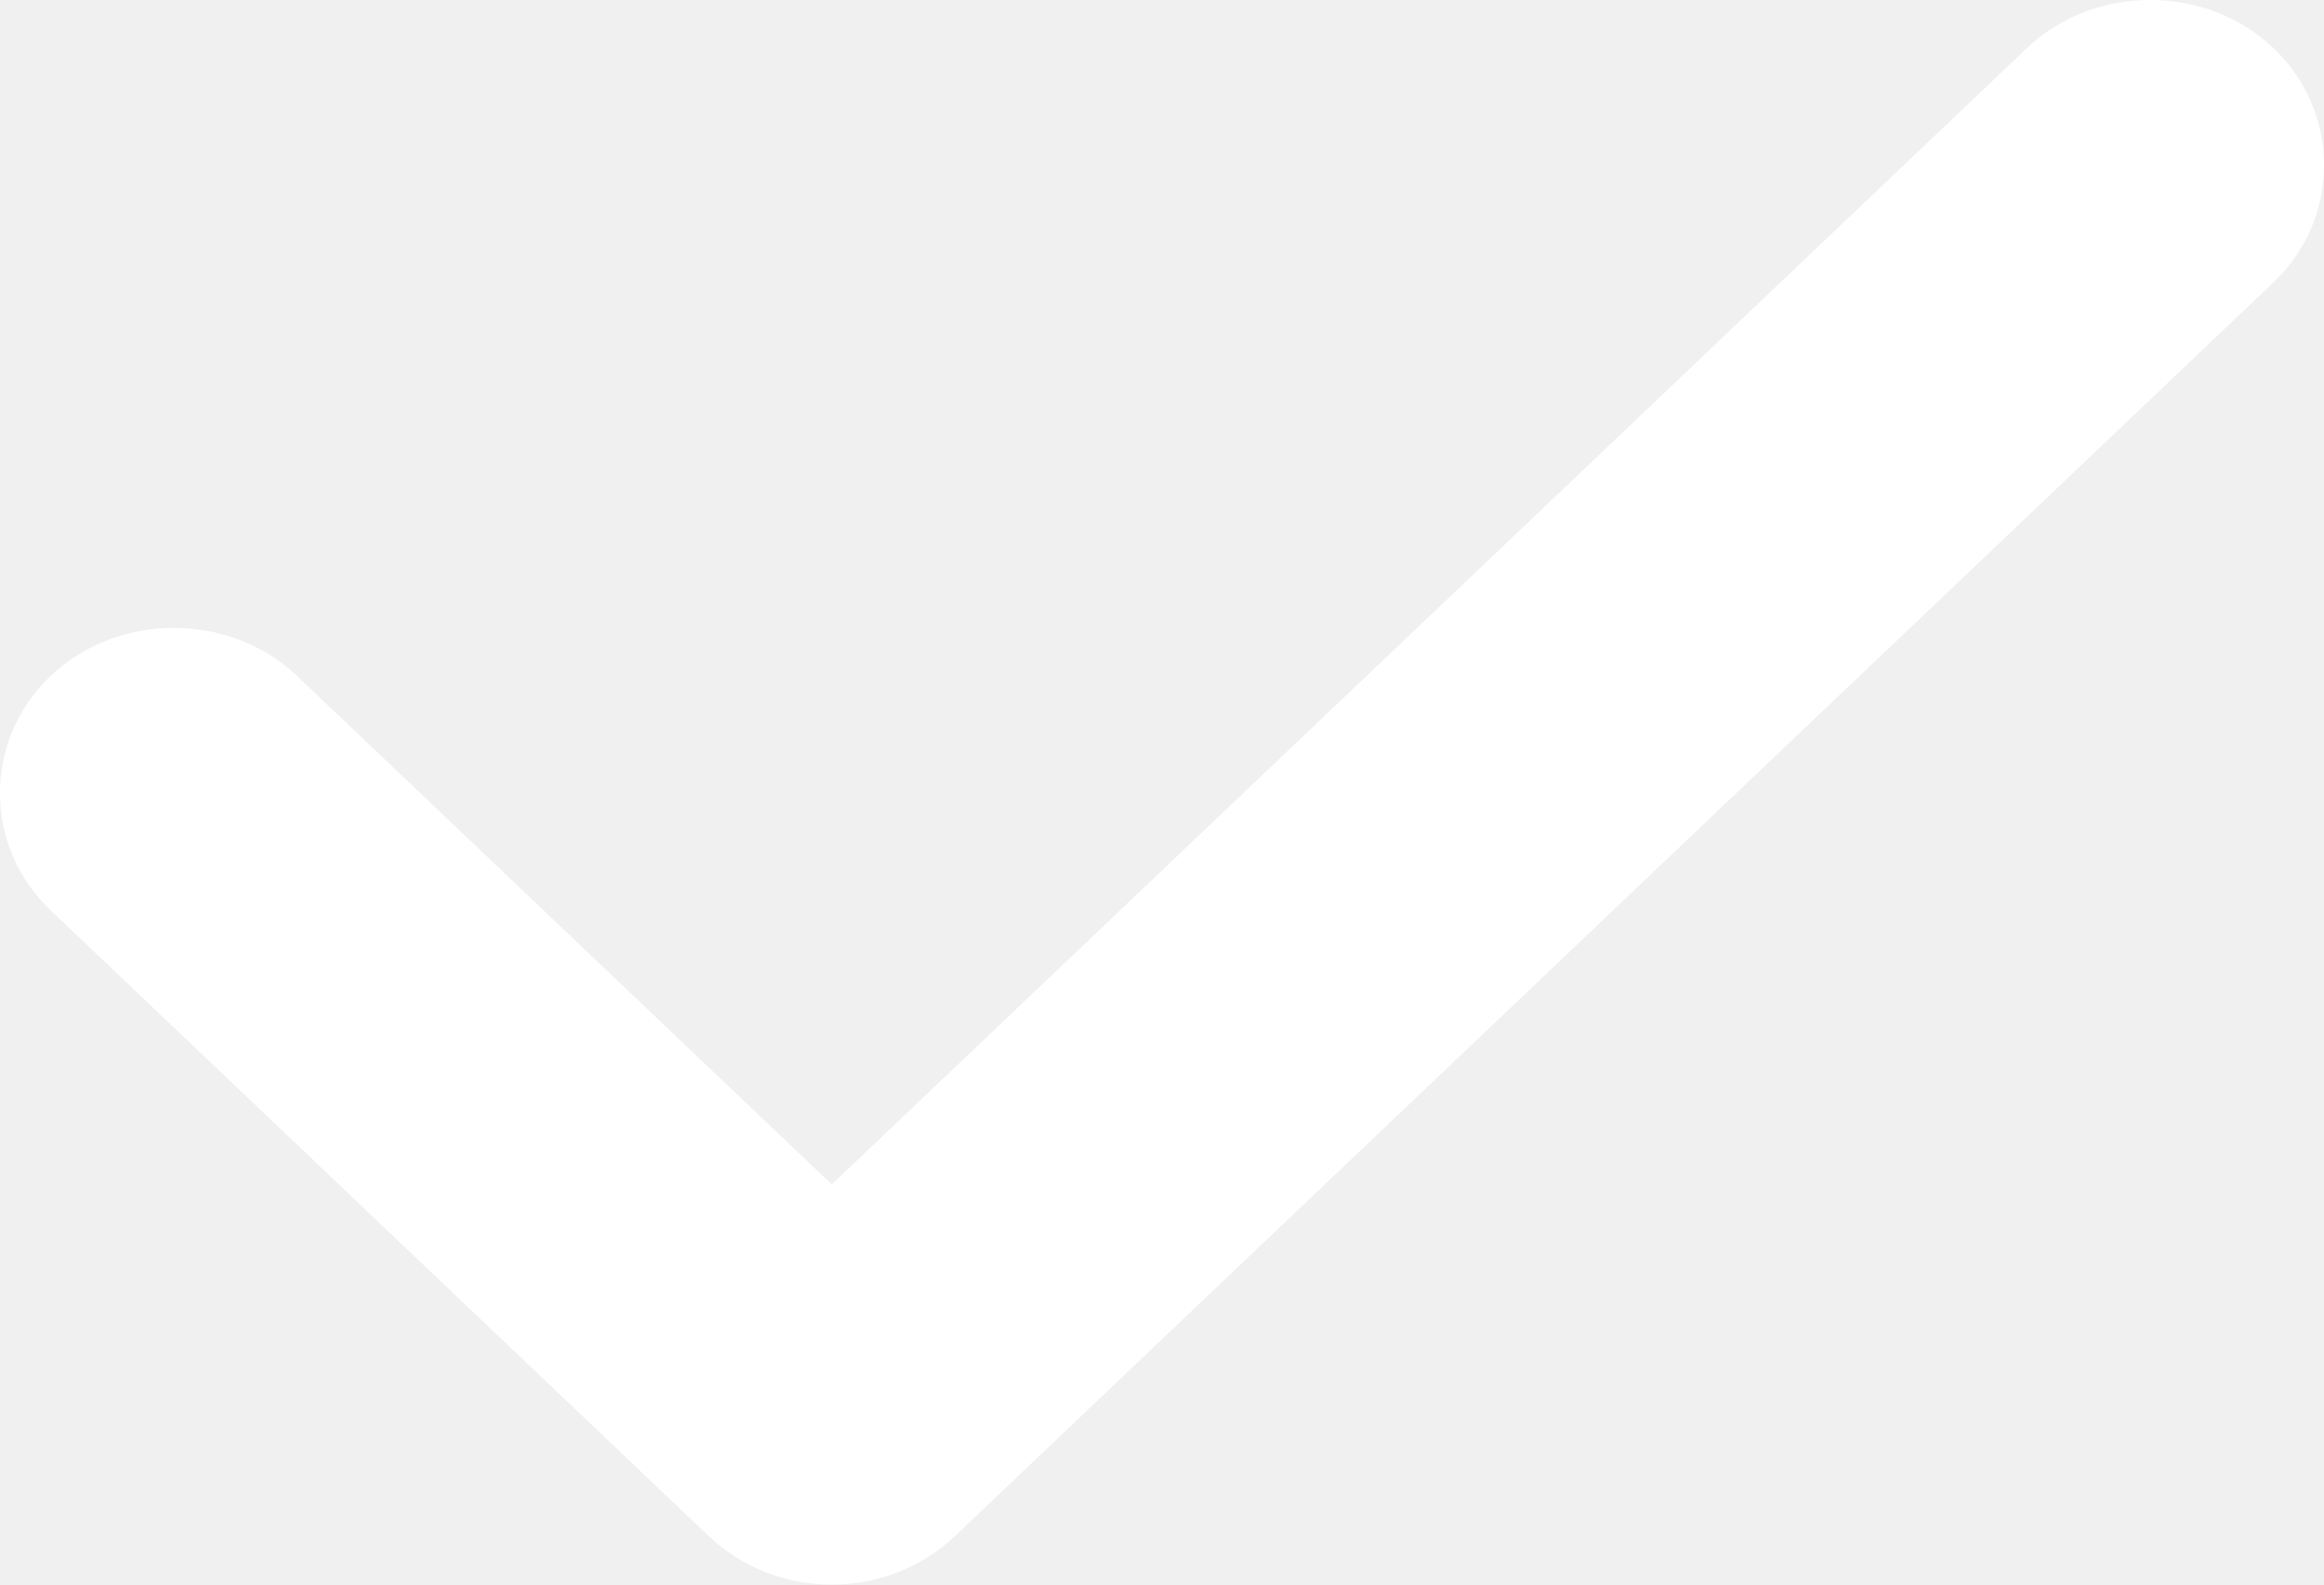
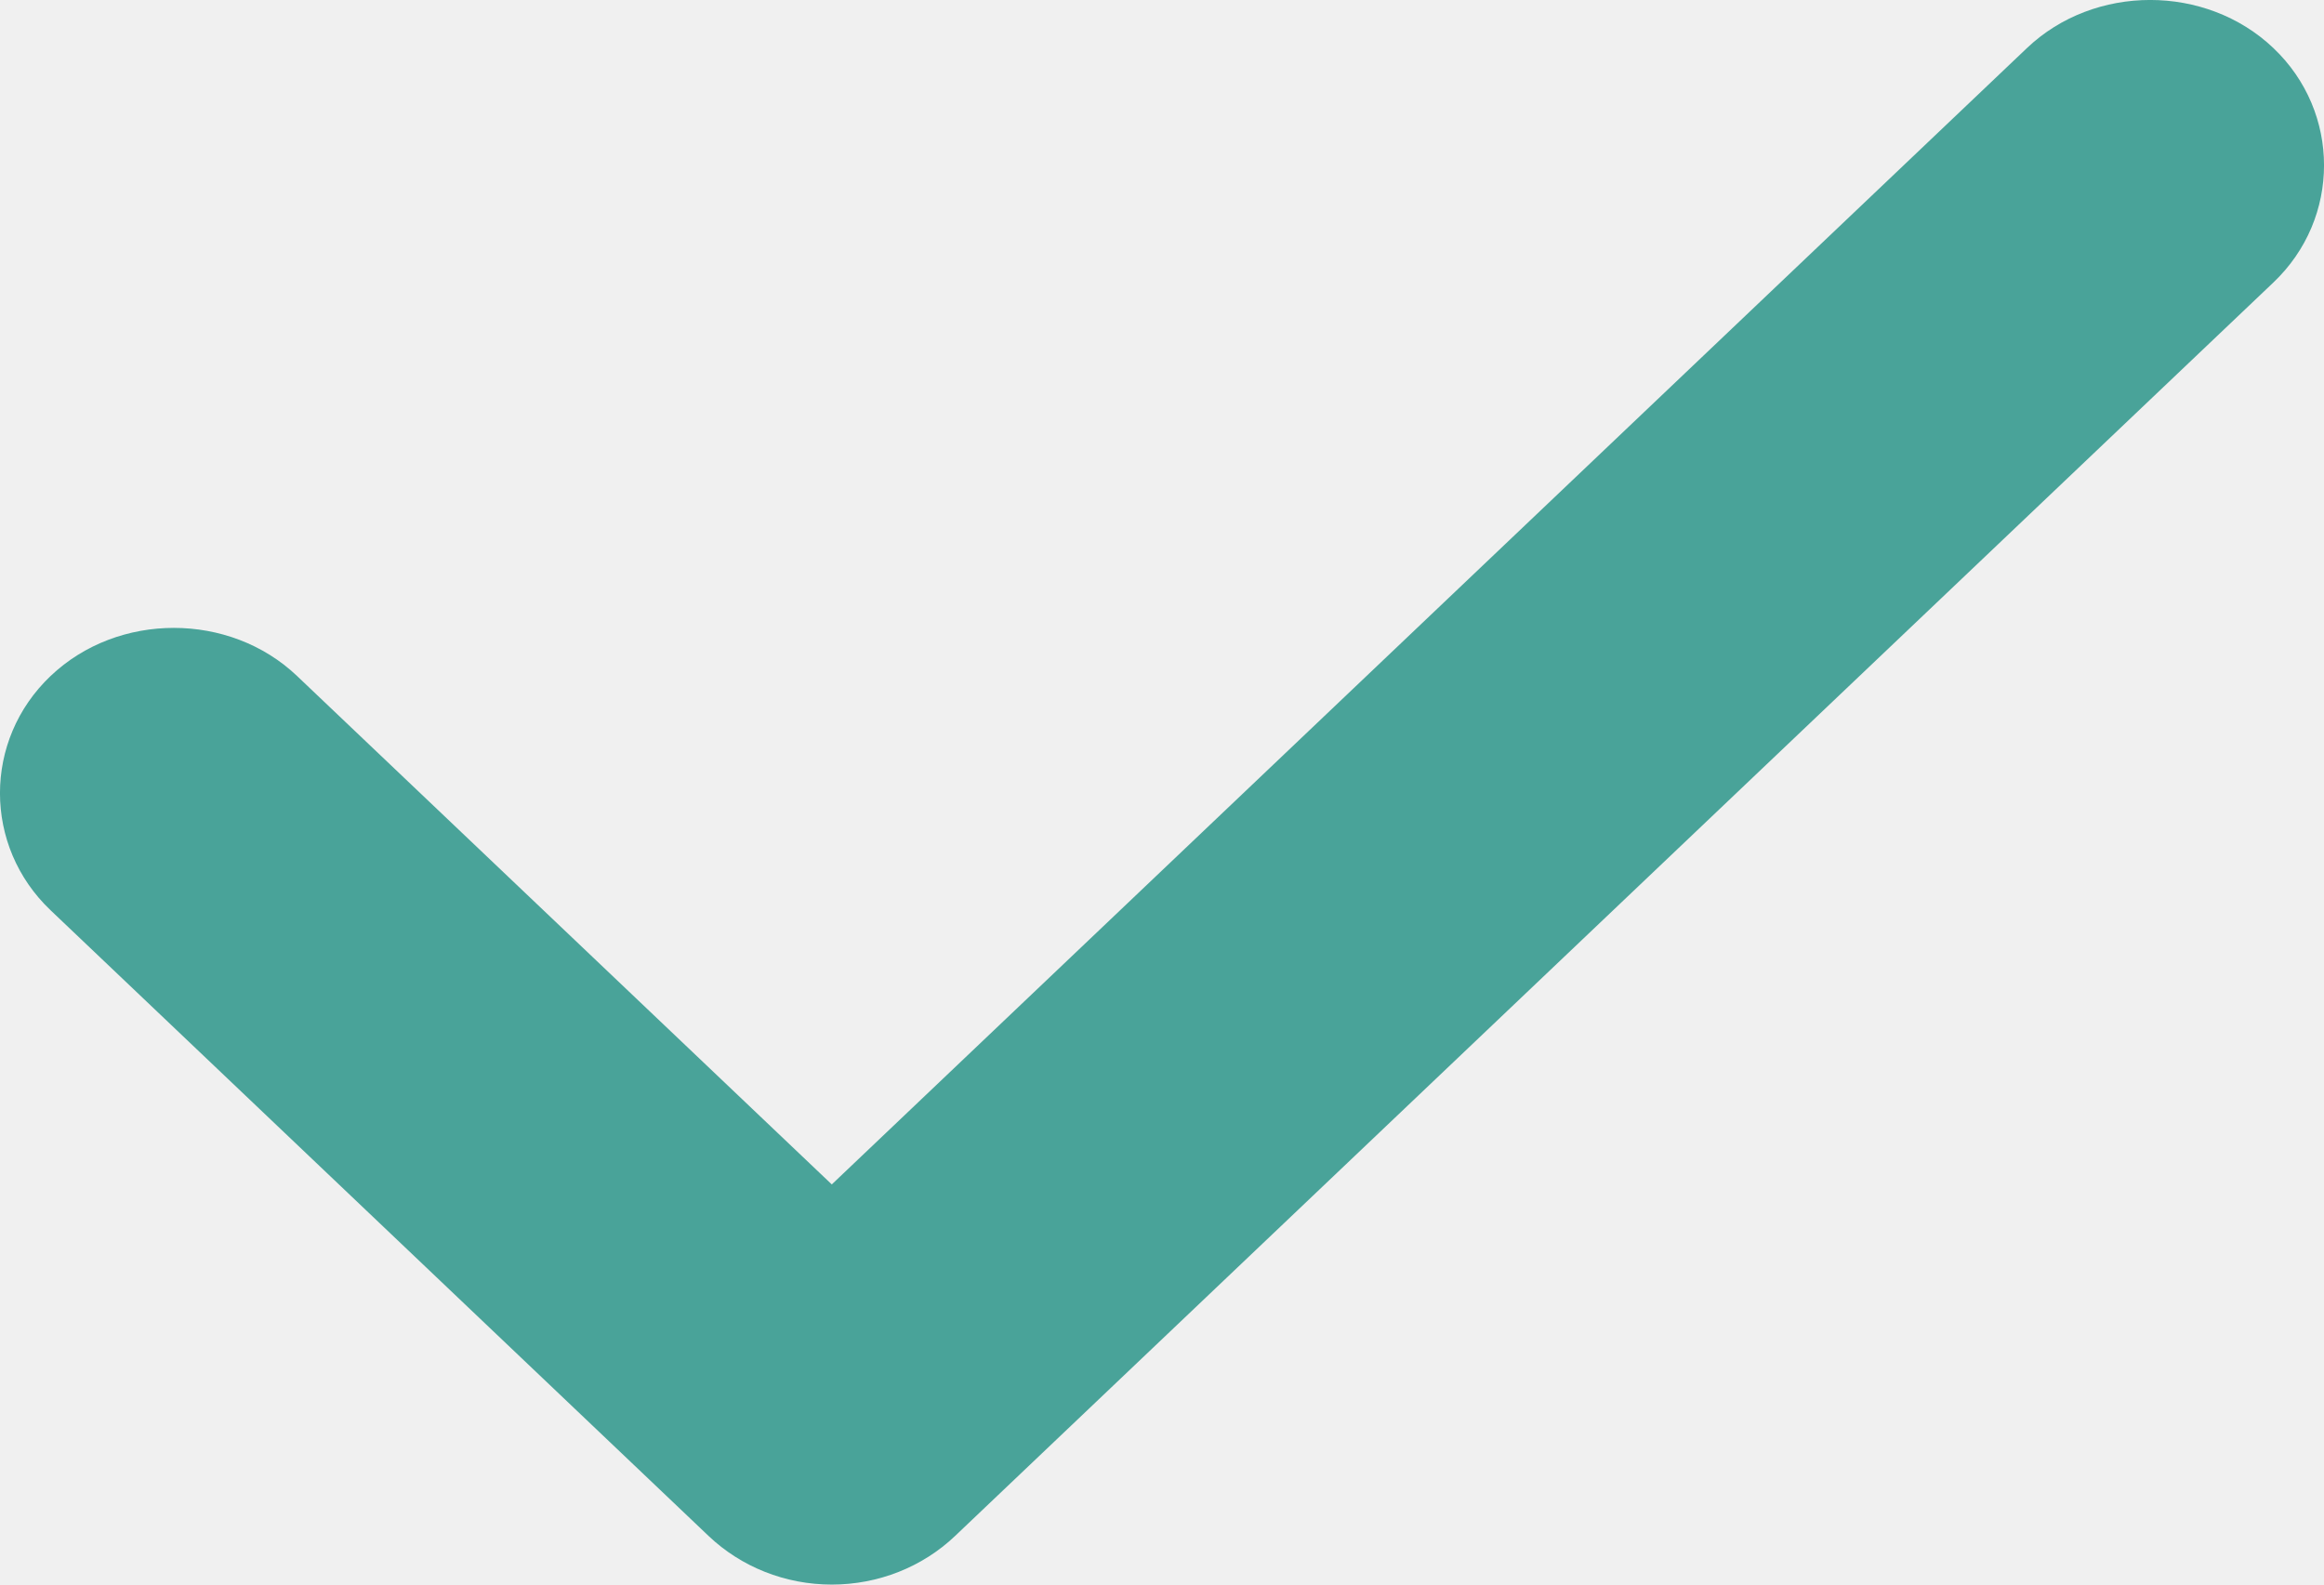
<svg xmlns="http://www.w3.org/2000/svg" width="22" height="15" viewBox="0 0 22 15" fill="none">
-   <path d="M7.874 15C7.434 15 7.016 14.833 6.708 14.54L0.479 8.617C-0.16 8.01 -0.16 7.006 0.479 6.399C1.117 5.792 2.174 5.792 2.812 6.399L7.874 11.212L19.188 0.455C19.826 -0.152 20.883 -0.152 21.521 0.455C22.16 1.062 22.16 2.067 21.521 2.674L9.041 14.54C8.733 14.833 8.315 15 7.874 15Z" fill="white" />
+   <path d="M7.874 15C7.434 15 7.016 14.833 6.708 14.54L0.479 8.617C-0.16 8.01 -0.16 7.006 0.479 6.399C1.117 5.792 2.174 5.792 2.812 6.399L7.874 11.212L19.188 0.455C19.826 -0.152 20.883 -0.152 21.521 0.455C22.16 1.062 22.16 2.067 21.521 2.674L9.041 14.54C8.733 14.833 8.315 15 7.874 15Z" fill="#49a399" />
</svg>
